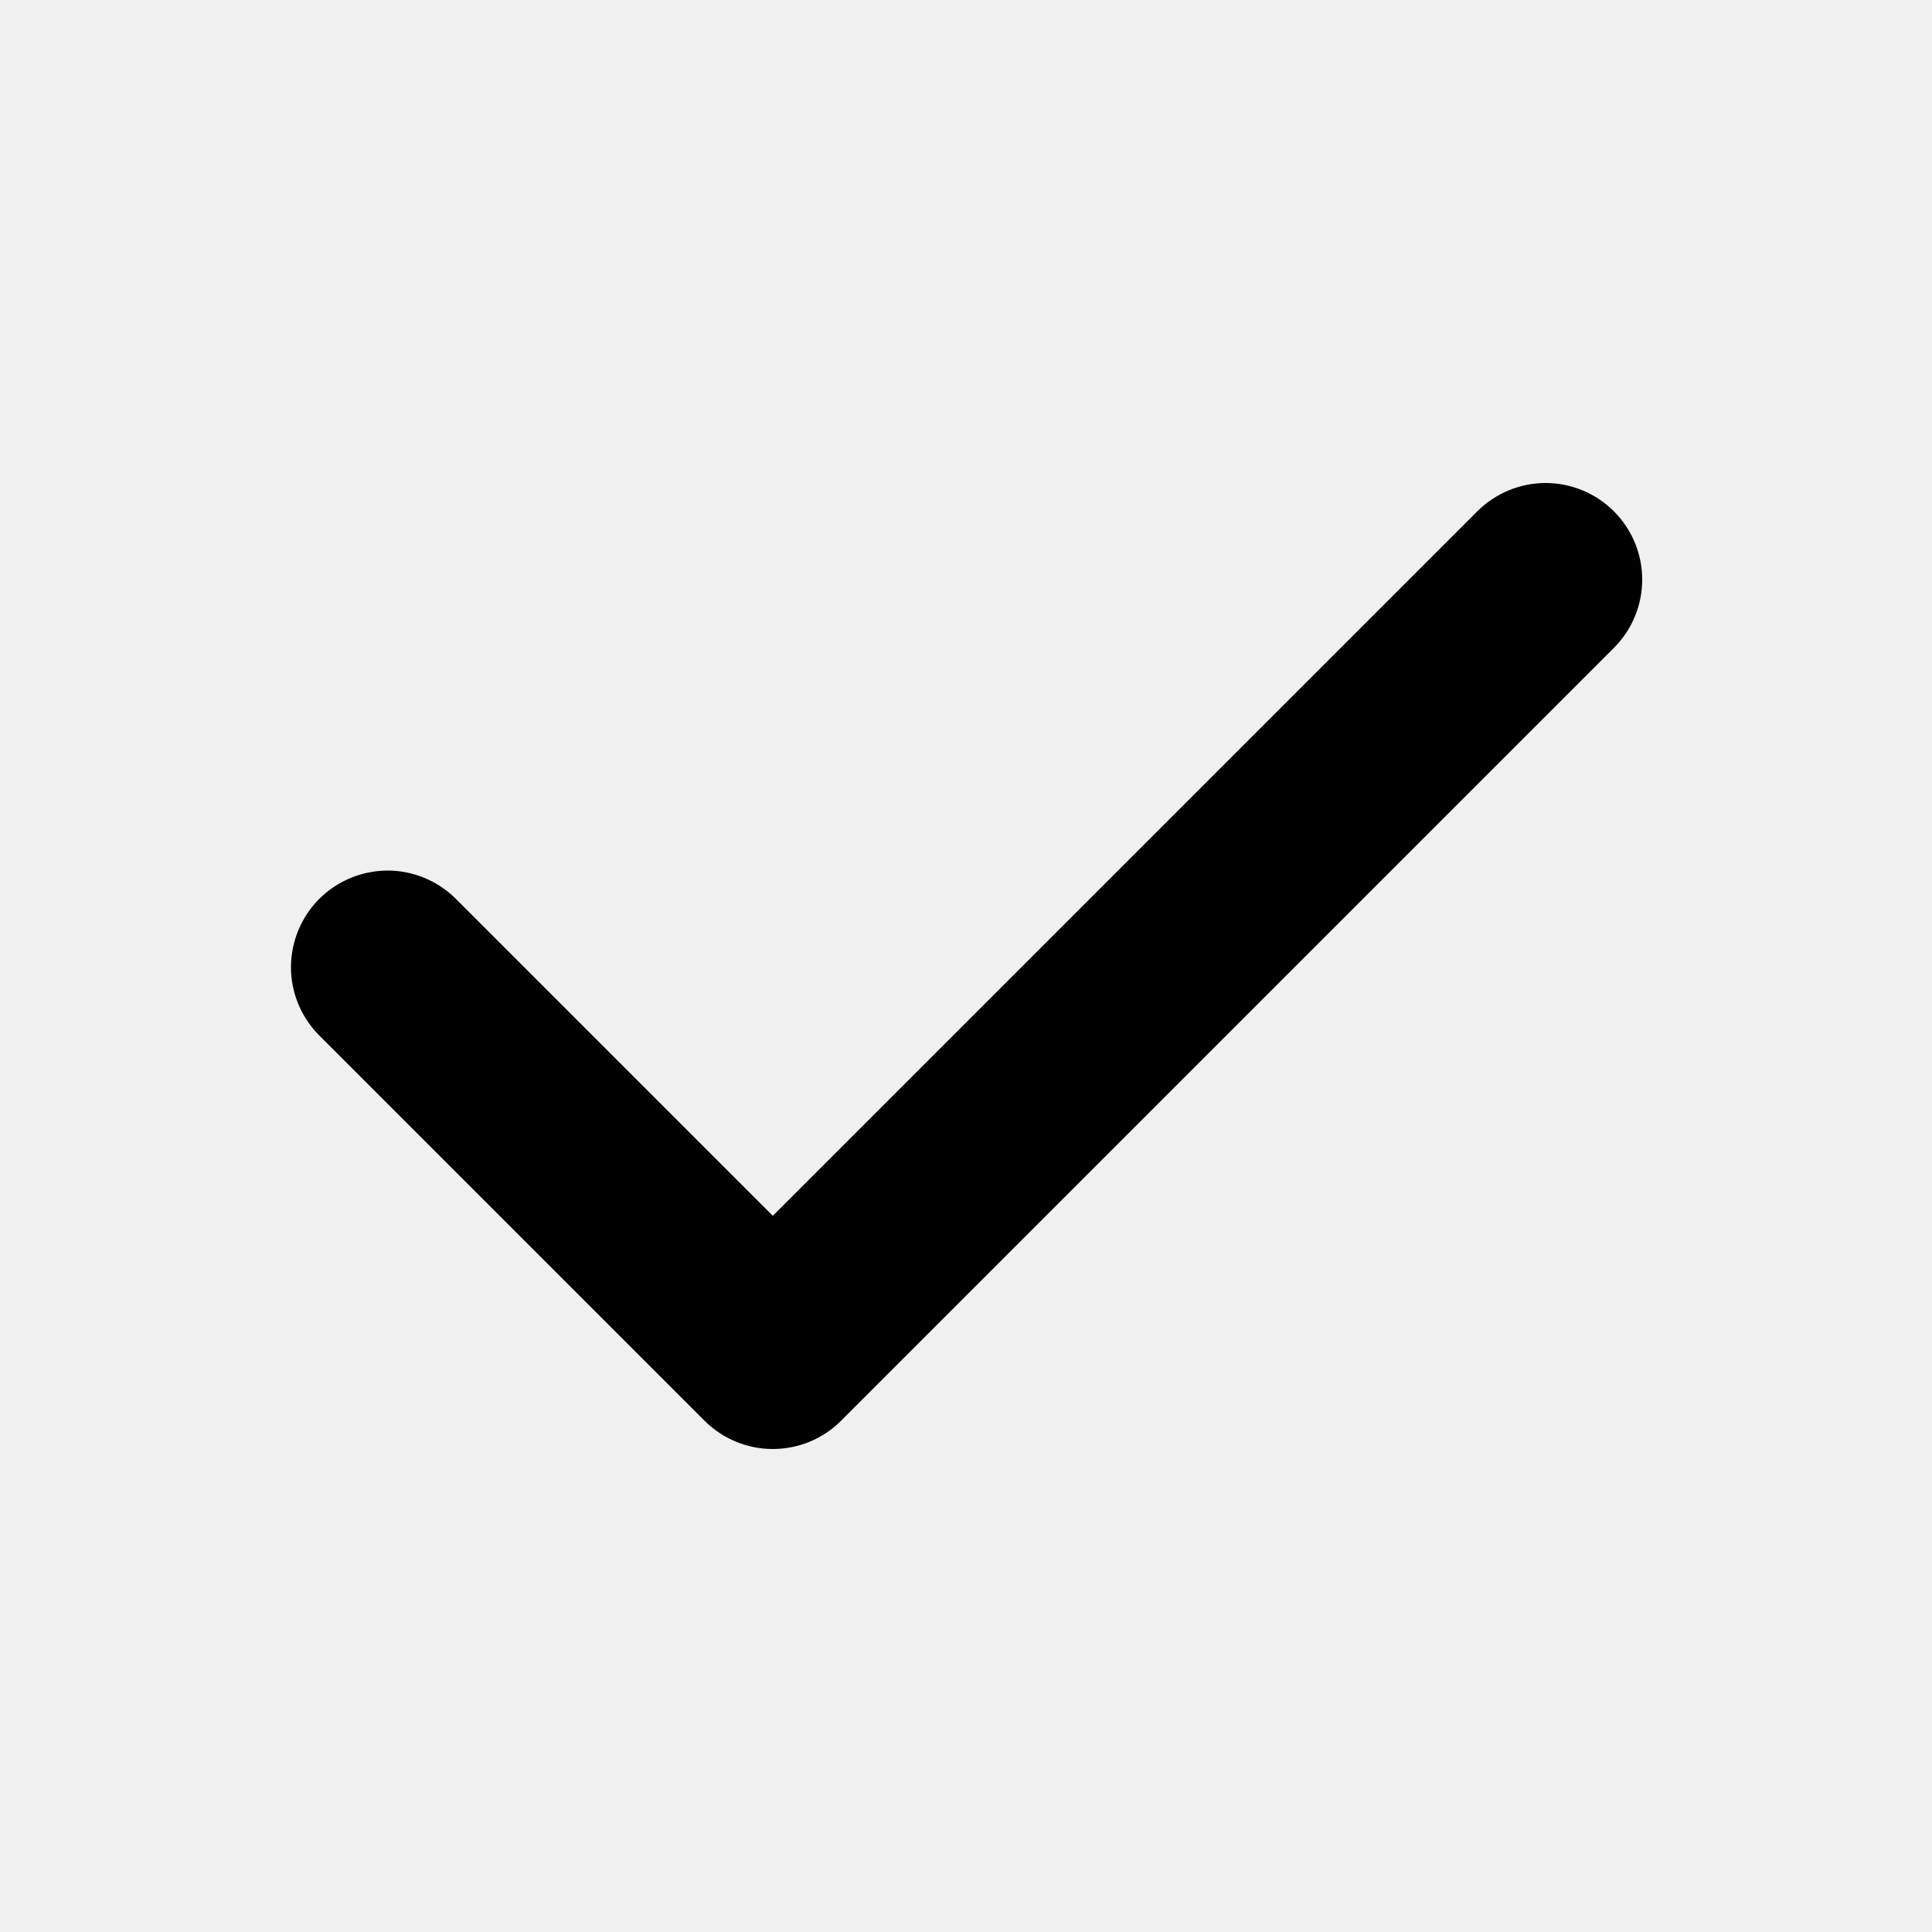
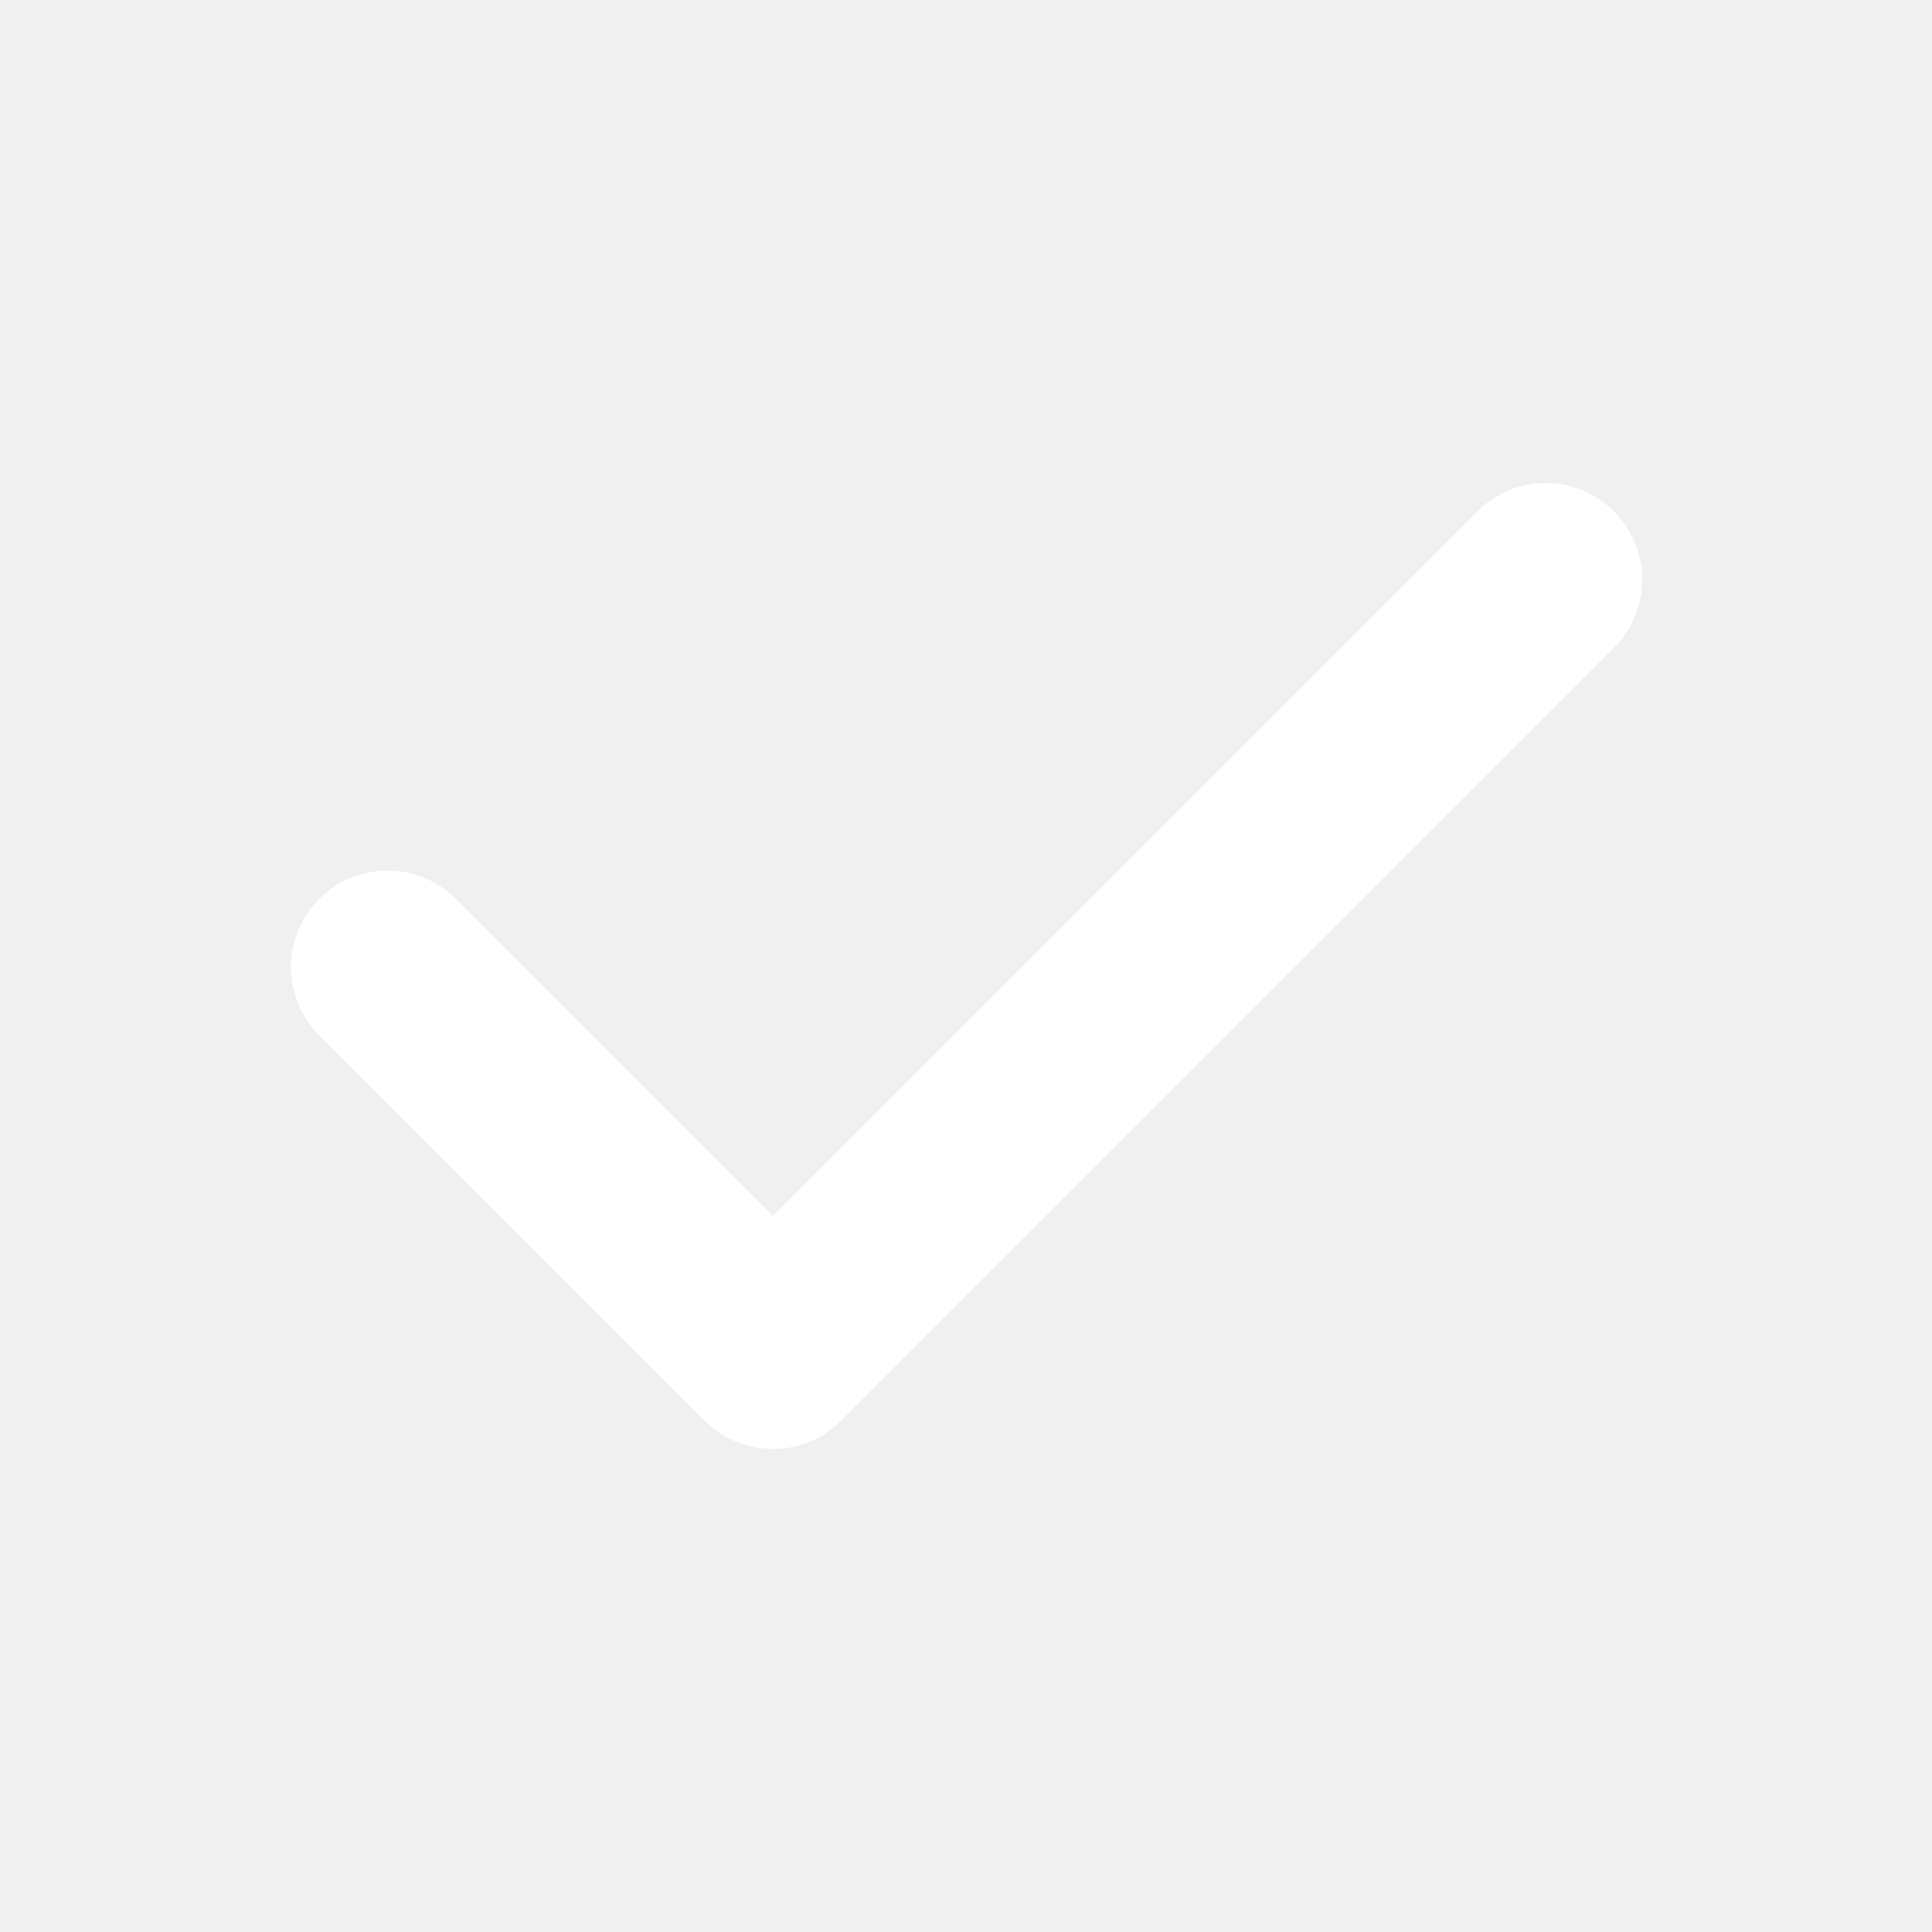
<svg xmlns="http://www.w3.org/2000/svg" width="20" height="20" viewBox="0 0 20 20" fill="none">
-   <path fill-rule="evenodd" clip-rule="evenodd" d="M16.707 5.293C16.895 5.481 17 5.735 17 6C17 6.265 16.895 6.519 16.707 6.707L8.707 14.707C8.52 14.895 8.265 15 8 15C7.735 15 7.481 14.895 7.293 14.707L3.293 10.707C3.111 10.518 3.01 10.266 3.012 10.004C3.015 9.741 3.12 9.491 3.305 9.305C3.491 9.12 3.741 9.015 4.004 9.012C4.266 9.01 4.518 9.111 4.707 9.293L8 12.586L15.293 5.293C15.481 5.106 15.735 5 16 5C16.265 5 16.52 5.106 16.707 5.293Z" fill="black" />
+   <path fill-rule="evenodd" clip-rule="evenodd" d="M16.707 5.293C16.895 5.481 17 5.735 17 6C17 6.265 16.895 6.519 16.707 6.707L8.707 14.707C8.52 14.895 8.265 15 8 15C7.735 15 7.481 14.895 7.293 14.707L3.293 10.707C3.111 10.518 3.01 10.266 3.012 10.004C3.015 9.741 3.12 9.491 3.305 9.305C3.491 9.12 3.741 9.015 4.004 9.012C4.266 9.01 4.518 9.111 4.707 9.293L8 12.586L15.293 5.293C15.481 5.106 15.735 5 16 5C16.265 5 16.52 5.106 16.707 5.293Z" fill="#ffffff" />
</svg>
